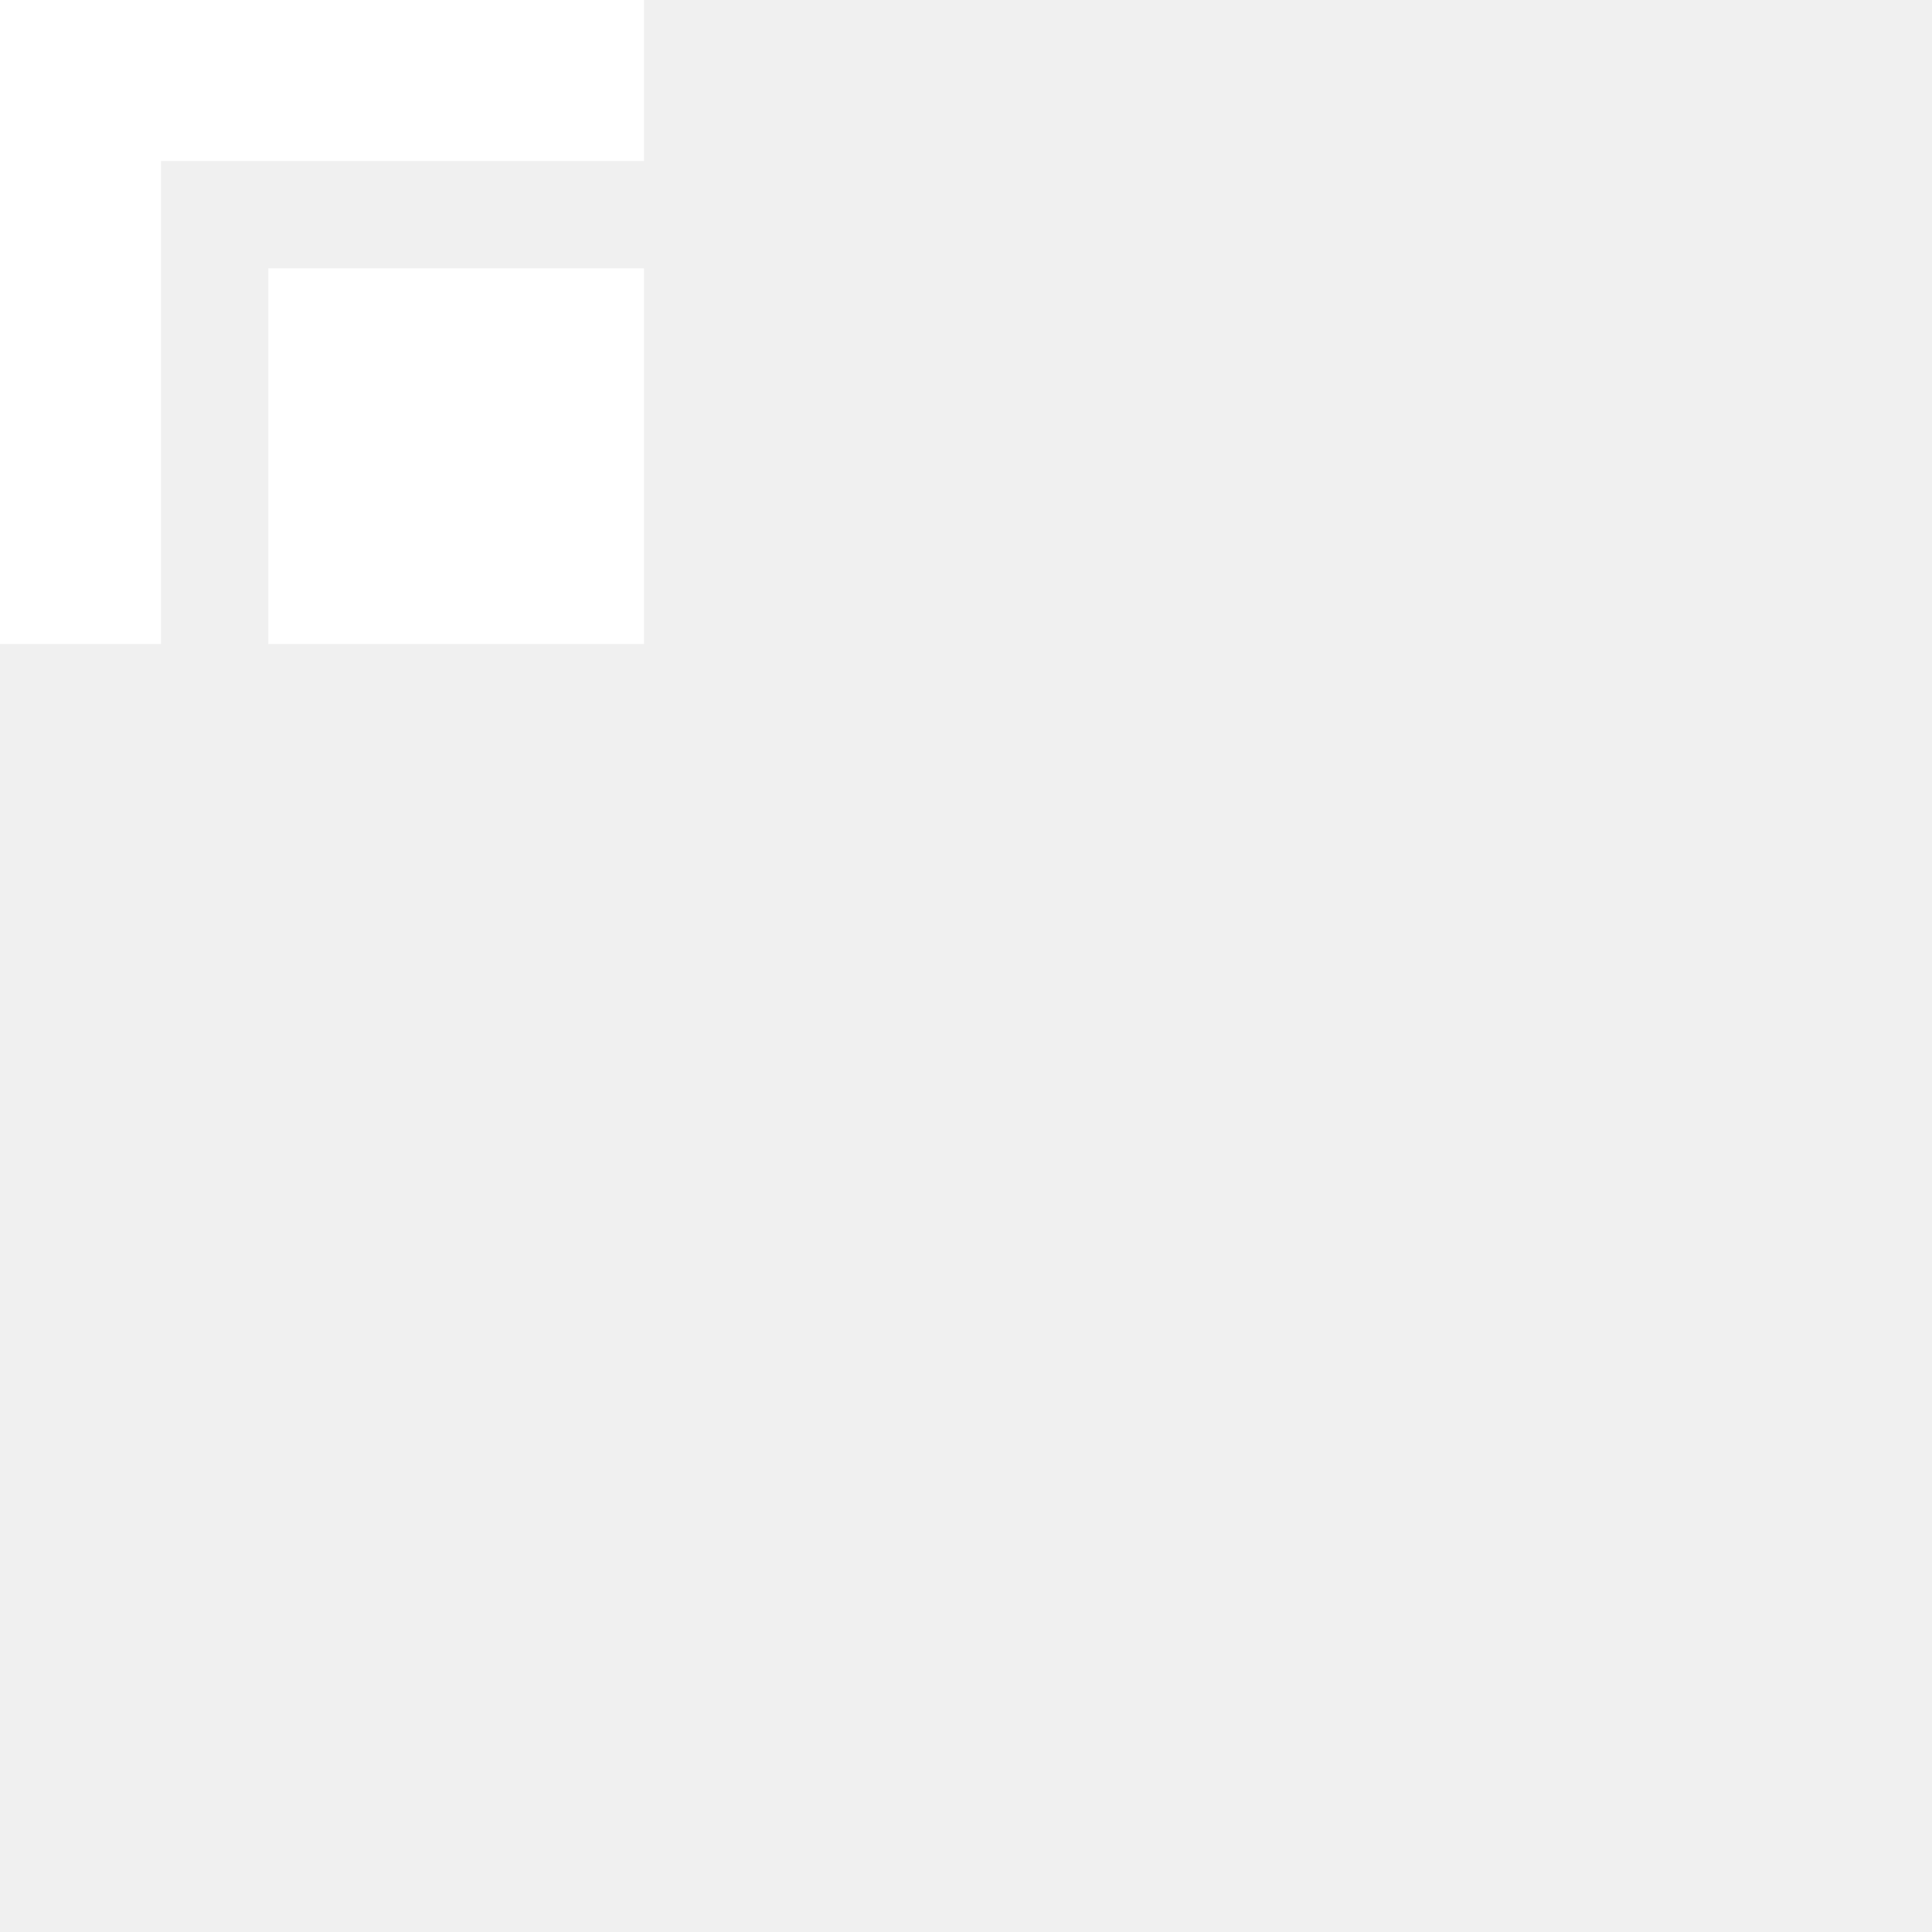
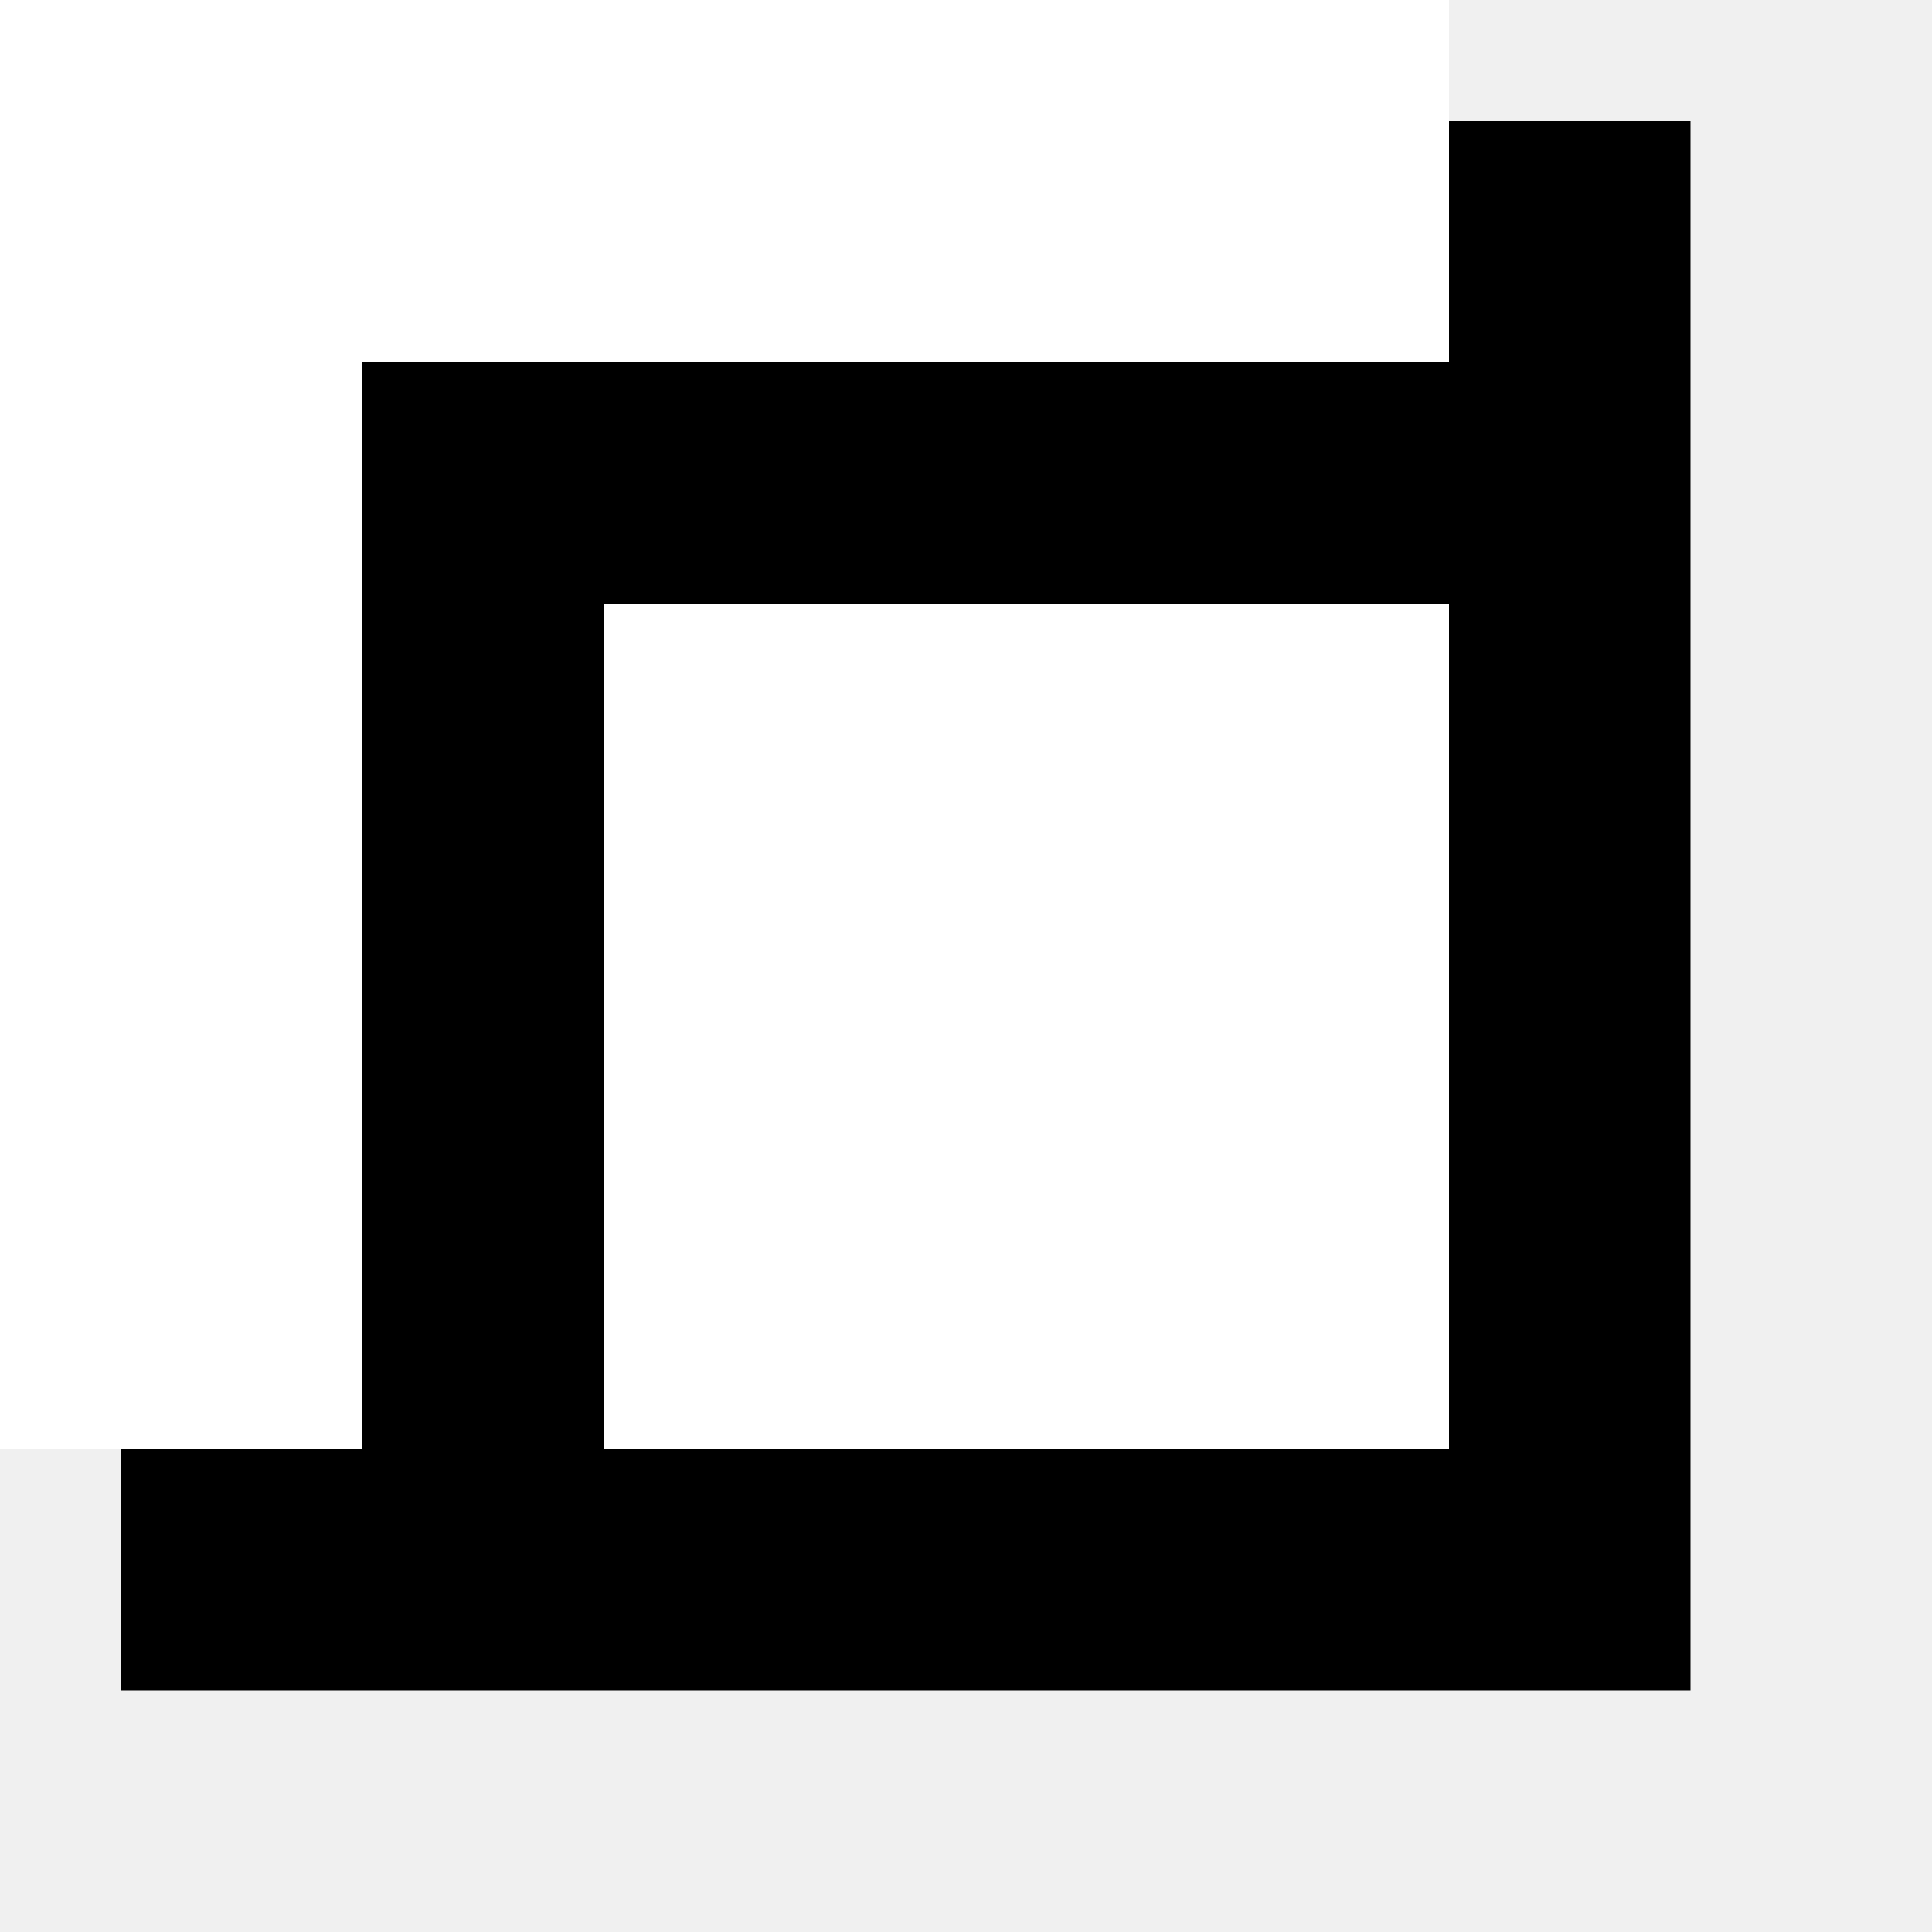
- <svg xmlns="http://www.w3.org/2000/svg" width="36" height="36" viewBox="0 0 36 36" fill="none">
+ <svg xmlns="http://www.w3.org/2000/svg" width="16" height="16" viewBox="0 0 16 16" fill="none">
+   <rect x="1" y="1" width="13" height="13" fill="black" />
  <path fill-rule="evenodd" clip-rule="evenodd" d="M0 0H12V3H3V12H0V0Z" fill="white" />
  <path fill-rule="evenodd" clip-rule="evenodd" d="M5 5H12V12H5V5Z" fill="white" />
</svg>
